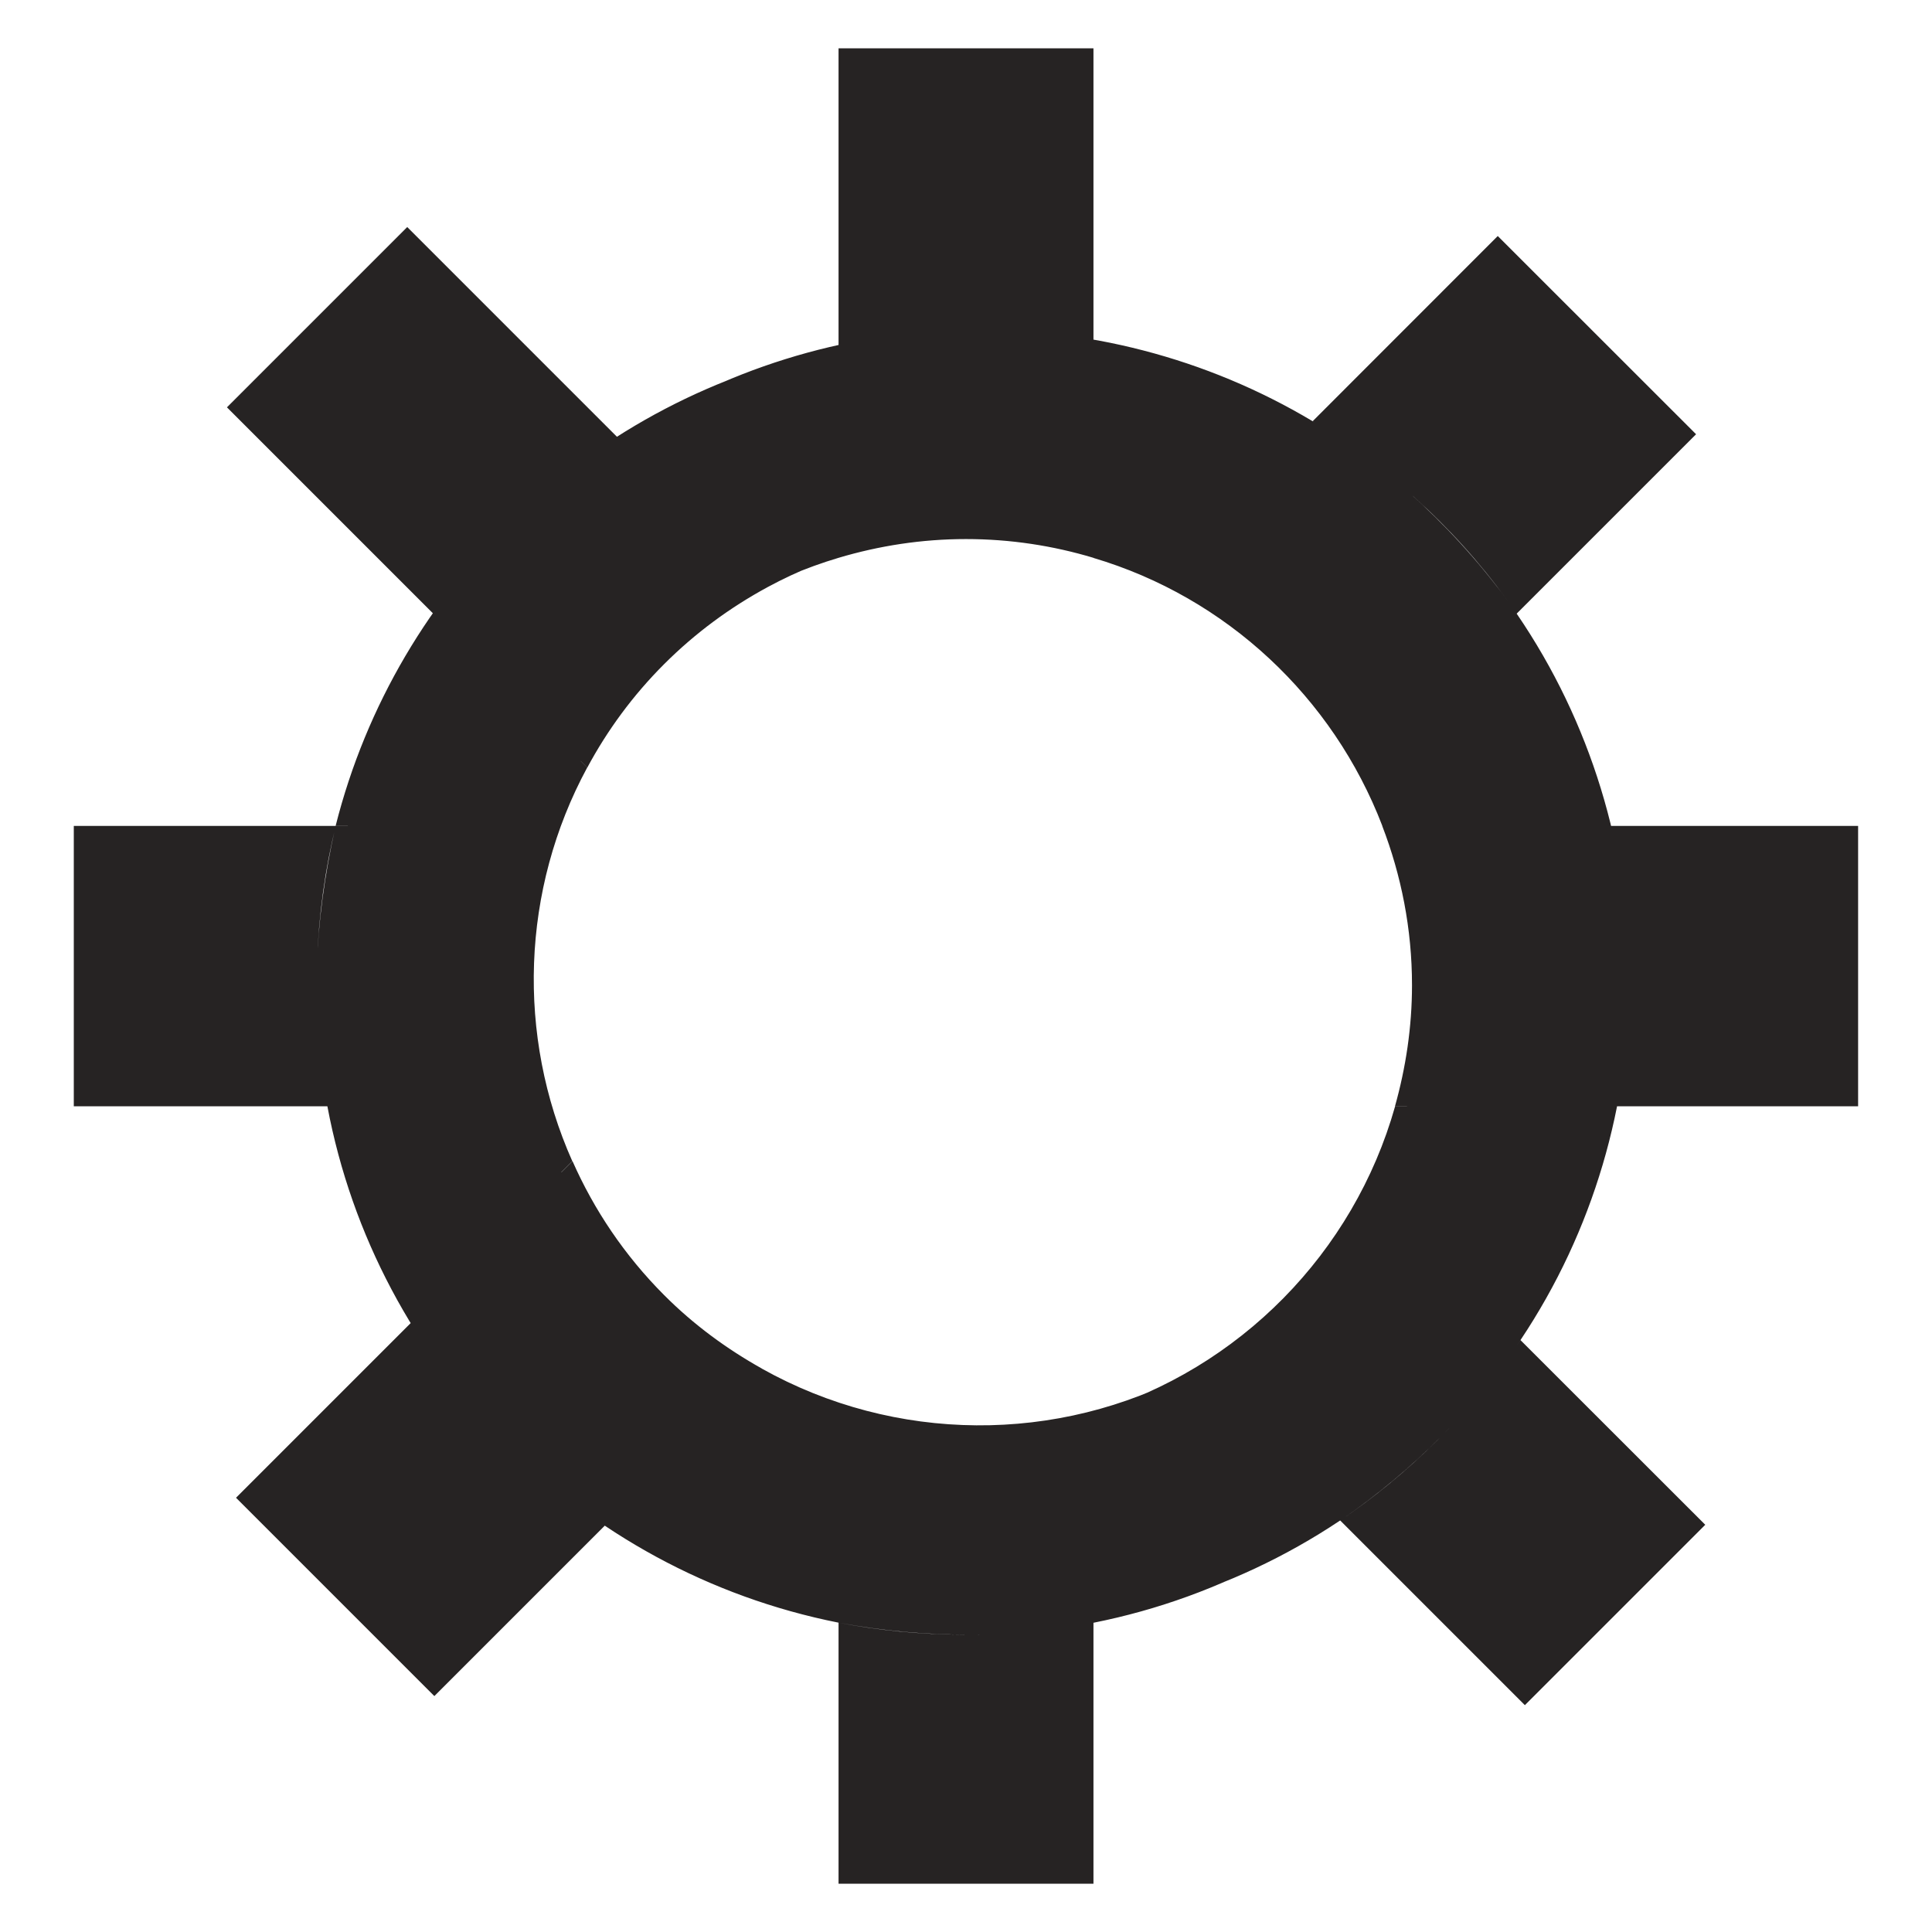
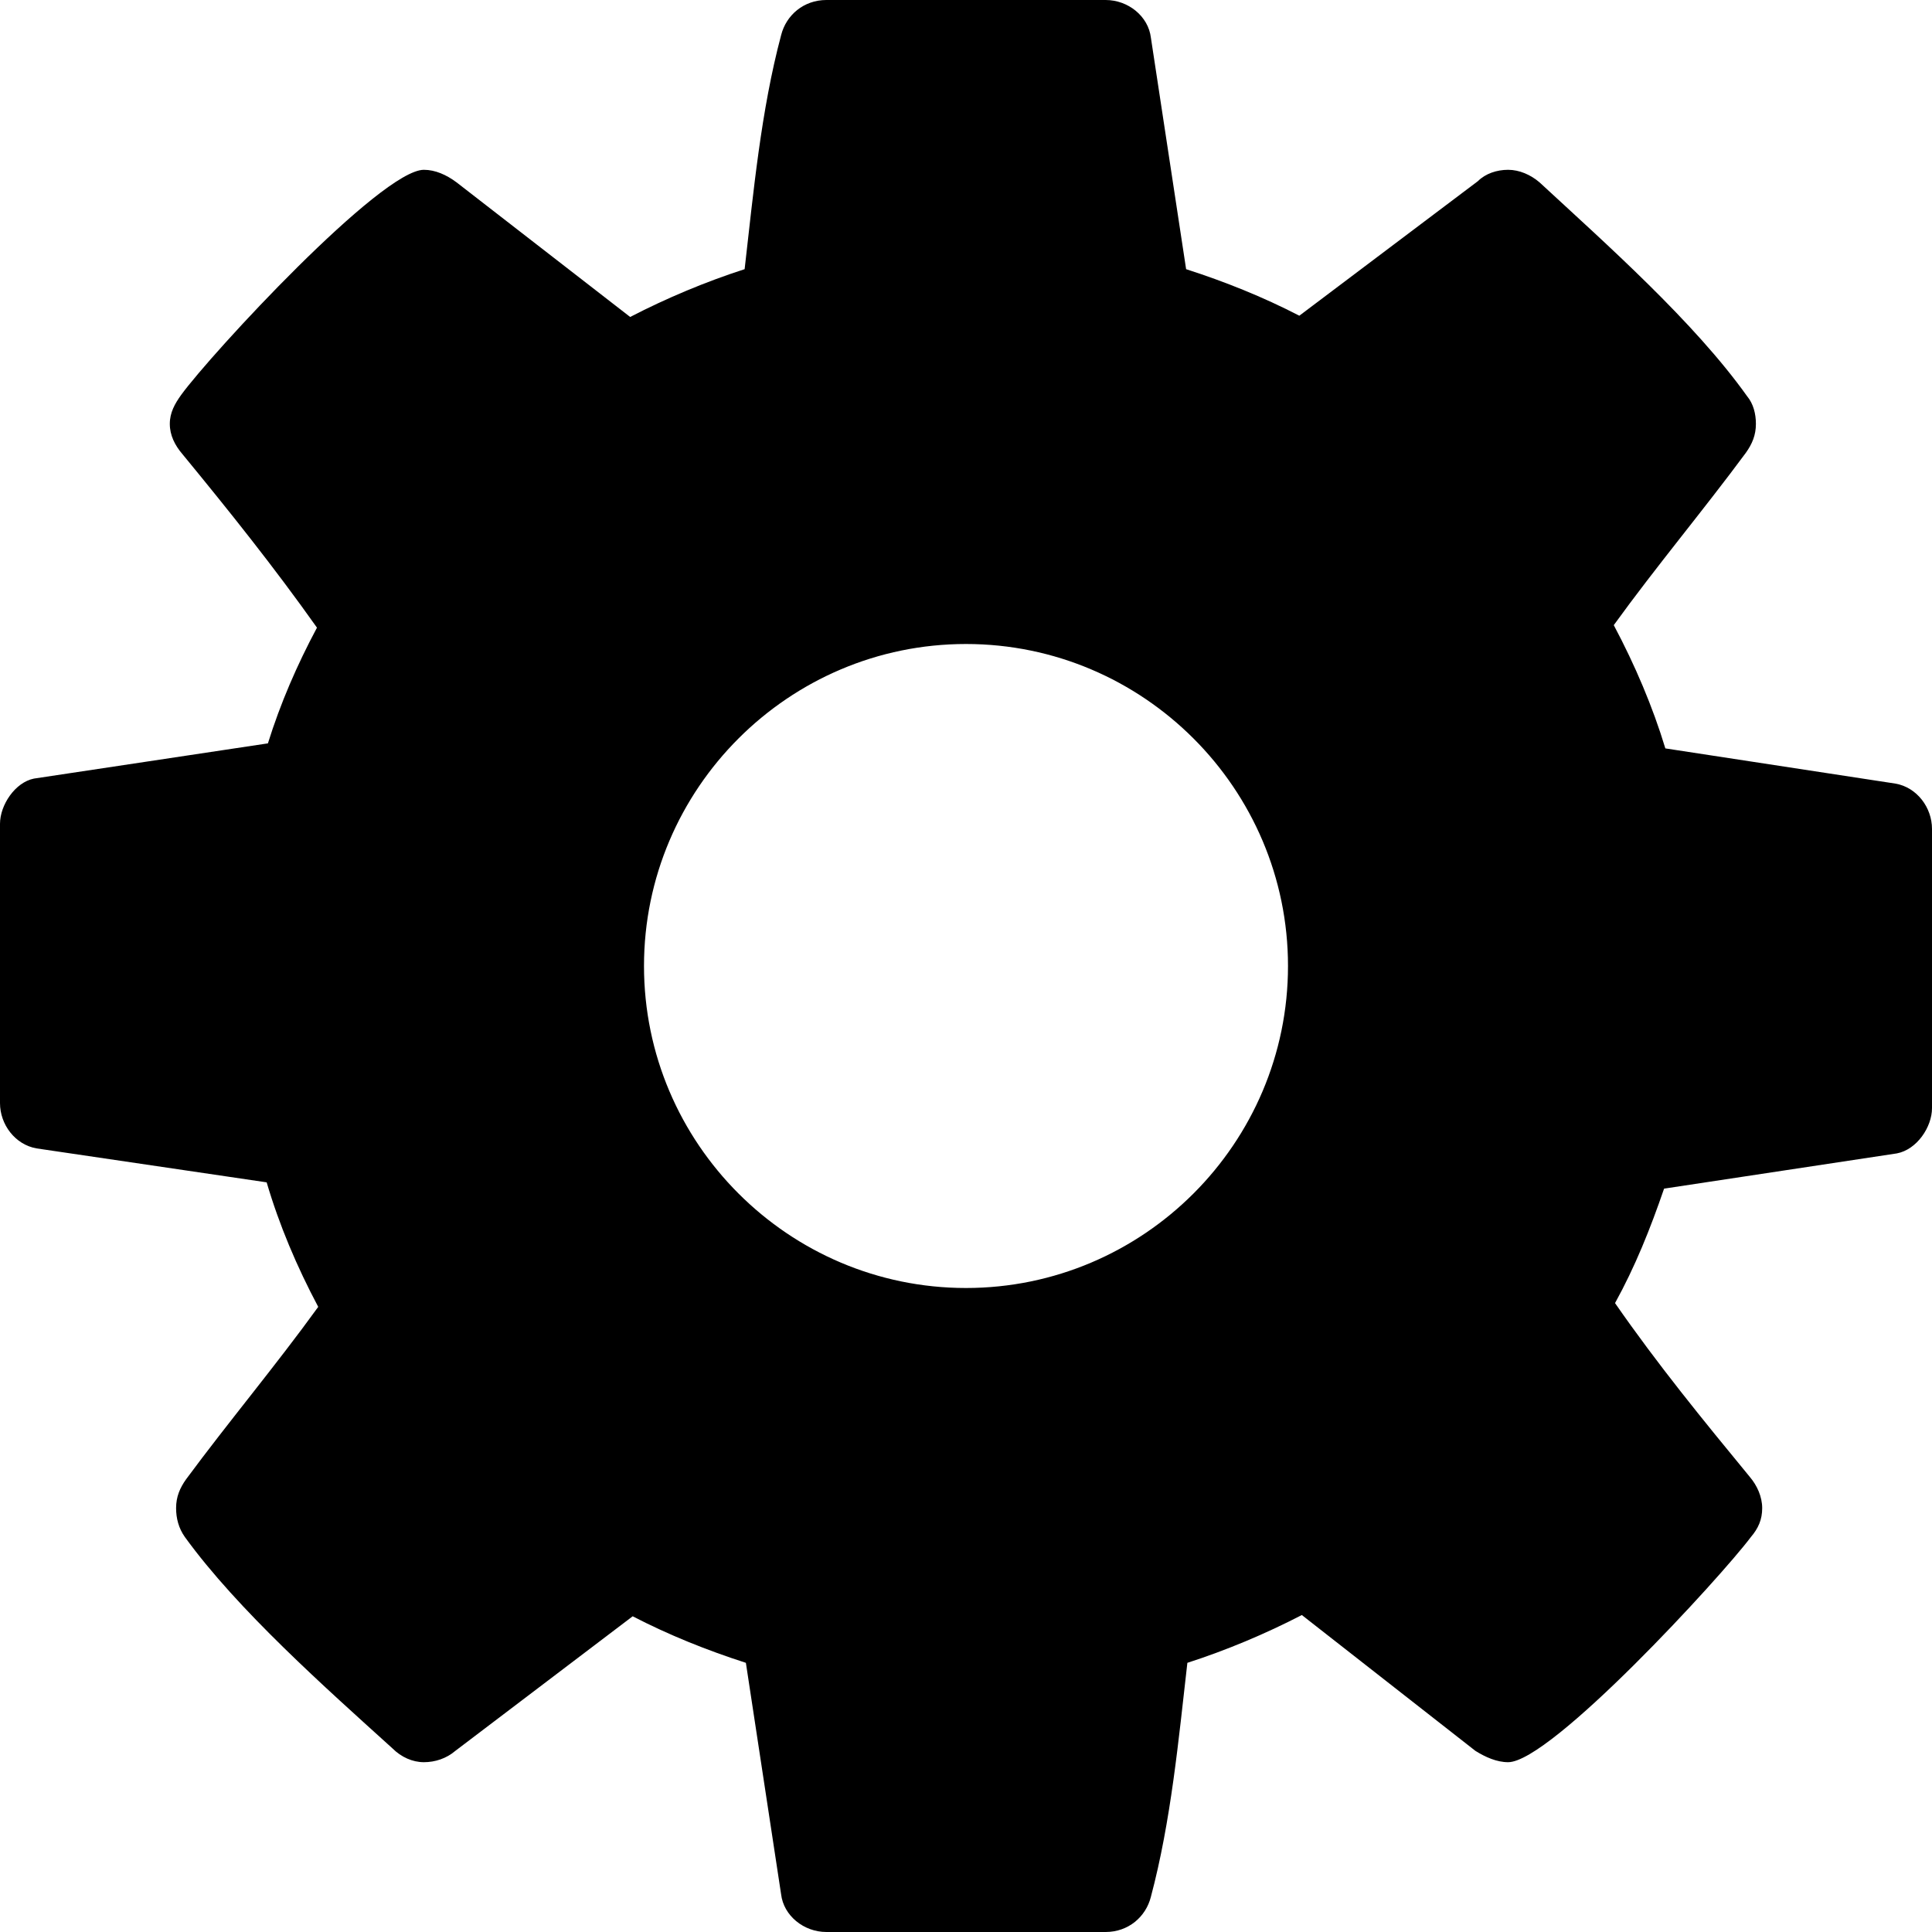
- <svg xmlns="http://www.w3.org/2000/svg" width="1000px" height="1000px" viewBox="0 0 1000 1000" version="1.1" id="svg2">
-   <defs id="defs55" />
-   <path d="m 343.725,343.778 c 16.256,-16.256 34.253,-29.397 53.517,-39.847 l -76.897,-76.844 c -37.84,25.764 -69.421,57.858 -93.311,93.258 l 76.95,76.95 c 10.344,-19.264 23.539,-37.314 39.742,-53.517 z m 0,326.536 c -20.531,-20.583 -36.258,-44.122 -47.394,-69.297 l -78.269,78.375 c 27.538,43.871 59.795,78.318 99.592,105.661 l 76.686,-76.686 C 376.236,698.233 359.083,685.725 343.725,670.314 z m 326.536,0 c -16.256,16.256 -34.306,29.45 -53.517,39.794 l 76.897,76.95 c 37.798,-25.87 69.403,-57.978 93.311,-93.364 l -76.897,-76.897 c -10.344,19.211 -23.592,37.314 -39.794,53.517 z m 9.131,-452.306 -78.322,78.322 c 25.122,11.189 48.661,26.864 69.244,47.394 15.358,15.411 27.867,32.511 38.106,50.561 L 785.106,317.6 C 756.565,276.697 719.166,242.019 679.392,218.008 z m -461.383,461.383 -95.844,95.844 102.653,102.653 92.836,-92.836 C 276.693,756.657 241.934,719.113 218.008,679.392 z M 320.344,227.086 210.778,117.519 117.467,210.831 227.033,320.397 c 25.829,-37.775 57.9,-69.481 93.311,-93.311 z m 373.35,559.919 95.581,95.581 93.364,-93.364 -95.633,-95.581 c -25.801,37.834 -57.952,69.403 -93.311,93.364 z m 81.542,-664.842 -95.792,95.844 c 43.871,27.571 78.199,59.865 105.608,99.592 l 92.836,-92.836 z m -65.181,494.633 76.897,76.897 c 75.894,-113.525 75.261,-263.097 -1.9,-376.042 l -76.686,76.686 c 38.528,68.875 39.214,153.108 1.689,222.458 z M 394.286,708.367 317.6,785.053 c 112.997,77.108 262.517,77.847 376.042,1.953 l -76.897,-76.95 c -69.297,37.525 -153.583,36.892 -222.458,-1.689 z m -90.356,-311.072 -76.95,-76.95 c -72.147,107.931 -75.156,248.425 -9.025,359.047 l 78.269,-78.375 c -28.922,-64.969 -26.442,-140.6 7.706,-203.722 z M 601.069,296.331 679.392,218.008 C 568.717,151.931 428.275,154.886 320.344,227.086 l 76.897,76.844 c 63.122,-34.147 138.753,-36.628 203.828,-7.6 z M 500,279.019 c 22.958,0 45.072,3.431 65.972,9.711 l 0,-108.775 c -44.981,-8.523 -90.056,-8.218 -131.944,0 l 0,108.775 c 20.9,-6.228 43.014,-9.711 65.972,-9.711 z M 269.044,509.922 c 0,-29.028 5.647,-56.789 15.464,-82.439 l -110.781,0 c -11.485,50.454 -13.128,97.664 -4.275,145.139 l 108.458,0 c -5.594,-20.003 -8.867,-40.903 -8.867,-62.7 z M 500,740.825 c -22.958,0 -45.072,-3.431 -65.972,-9.711 l 0,108.775 c 45.02,8.47 89.972,8.058 131.944,0 l 0,-108.775 C 545.019,737.394 522.906,740.825 500,740.825 z m 326.167,-313.342 -110.728,0 c 9.869,25.65 15.411,53.358 15.411,82.439 0,21.797 -3.219,42.75 -8.814,62.7 l 108.458,0 c 8.888,-49.042 6.872,-100.169 -4.328,-145.139 z m -652.386,0 -135.586,0 0,145.139 131.258,0 c -8.918,-49.062 -6.796,-100.128 4.328,-145.139 z m 392.192,-247.475 0,-155.008 -131.944,0 0,154.956 c 44.986,-8.55 90.054,-8.166 131.944,0.053 z m -131.944,659.881 0,135.111 131.944,0 0,-135.111 c -45.008,8.429 -90.022,8.125 -131.944,0 z m 527.778,-412.406 -135.639,0 c 11.56,50.44 13.18,97.667 4.328,145.139 l 131.258,0 0,-145.139 z m -395.833,303.683 0,108.775 C 699.922,813.289 805.214,707.047 830.547,572.675 l -108.458,0 c -21.428,75.894 -80.644,135.956 -156.117,158.492 z m -288.061,-158.544 -108.458,0 c 25.281,134.425 130.572,240.667 264.575,267.267 l 0,-108.775 C 358.45,708.631 299.339,648.569 277.911,572.622 z m 156.117,-283.892 0,-108.775 c -127.353,25.333 -228.792,122.497 -260.3,247.475 l 110.781,0 c 25.492,-66.5 80.697,-118.222 149.519,-138.7 z m 281.464,138.753 110.728,0 C 794.711,302.453 693.325,205.342 565.972,180.008 l 0,108.775 c 68.822,20.425 123.975,72.147 149.519,138.7 z" style="fill:#262323;fill-opacity:1;fill-rule:nonzero;stroke:none" id="path51" />
+ <svg xmlns="http://www.w3.org/2000/svg" version="1.1" width="1000" height="1000" viewBox="0 0 1000 1000" id="svg2">
+   <defs id="defs9" />
+   <g id="icomoon-ignore" transform="translate(0,552)" />
+   <path d="m 666.667,500 c 0,-91.797 -74.87,-166.667 -166.667,-166.667 -91.797,0 -166.667,74.87 -166.667,166.667 0,91.797 74.87,166.667 166.667,166.667 91.797,0 166.667,-74.87 166.667,-166.667 z M 1000,429.036 l 0,144.531 c 0,9.766 -7.812,21.484 -18.229,23.438 l -120.443,18.229 c -7.161,20.833 -14.974,40.365 -25.391,59.245 22.135,31.901 45.573,60.547 69.661,89.844 3.906,4.557 6.51,10.417 6.51,16.276 0,5.859 -1.953,10.417 -5.859,14.974 -15.625,20.833 -103.516,116.536 -125.651,116.536 -5.859,0 -11.719,-2.604 -16.927,-5.859 l -89.844,-70.312 c -18.88,9.766 -39.062,18.229 -59.245,24.74 -4.557,39.714 -8.464,82.031 -18.88,121.094 C 593.099,992.188 583.984,1000 572.266,1000 l -144.531,0 c -11.719,0 -22.135,-8.464 -23.438,-19.531 L 386.068,860.677 c -20.182,-6.51 -39.714,-14.323 -58.594,-24.089 L 235.677,906.25 c -4.557,3.906 -10.417,5.859 -16.276,5.859 -5.859,0 -11.719,-2.604 -16.276,-7.161 -34.505,-31.25 -80.078,-71.615 -107.422,-109.375 -3.255,-4.557 -4.557,-9.766 -4.557,-14.974 0,-5.859 1.953,-10.417 5.208,-14.974 22.135,-29.948 46.224,-58.594 68.359,-89.193 -11.068,-20.833 -20.182,-42.318 -26.693,-64.453 L 18.88,594.401 C 7.812,592.448 0,582.031 0,570.964 L 0,426.432 c 0,-9.766 7.812,-21.484 17.578,-23.438 L 138.672,384.766 c 6.51,-20.833 14.974,-40.365 25.391,-59.896 -22.135,-31.25 -45.573,-60.547 -69.661,-89.844 -3.906,-4.557 -6.51,-9.766 -6.51,-15.625 0,-5.859 2.604,-10.417 5.859,-14.974 15.625,-21.484 103.516,-116.536 125.651,-116.536 5.859,0 11.719,2.604 16.927,6.51 l 89.844,69.661 c 18.88,-9.766 39.062,-18.229 59.245,-24.74 4.557,-39.714 8.464,-82.031 18.88,-121.094 C 406.901,7.812 416.016,0 427.734,0 l 144.531,0 c 11.719,0 22.135,8.464 23.438,19.531 l 18.229,119.792 c 20.182,6.51 39.714,14.323 58.594,24.089 L 764.974,93.75 c 3.906,-3.906 9.766,-5.859 15.625,-5.859 5.859,0 11.719,2.604 16.276,6.51 34.505,31.901 80.078,72.266 107.422,110.677 3.255,3.906 4.557,9.115 4.557,14.323 0,5.859 -1.953,10.417 -5.208,14.974 -22.135,29.948 -46.224,58.594 -68.359,89.193 11.068,20.833 20.182,42.318 26.693,63.802 l 119.141,18.229 C 992.188,407.552 1000,417.969 1000,429.036 Z" id="path5" />
</svg>
